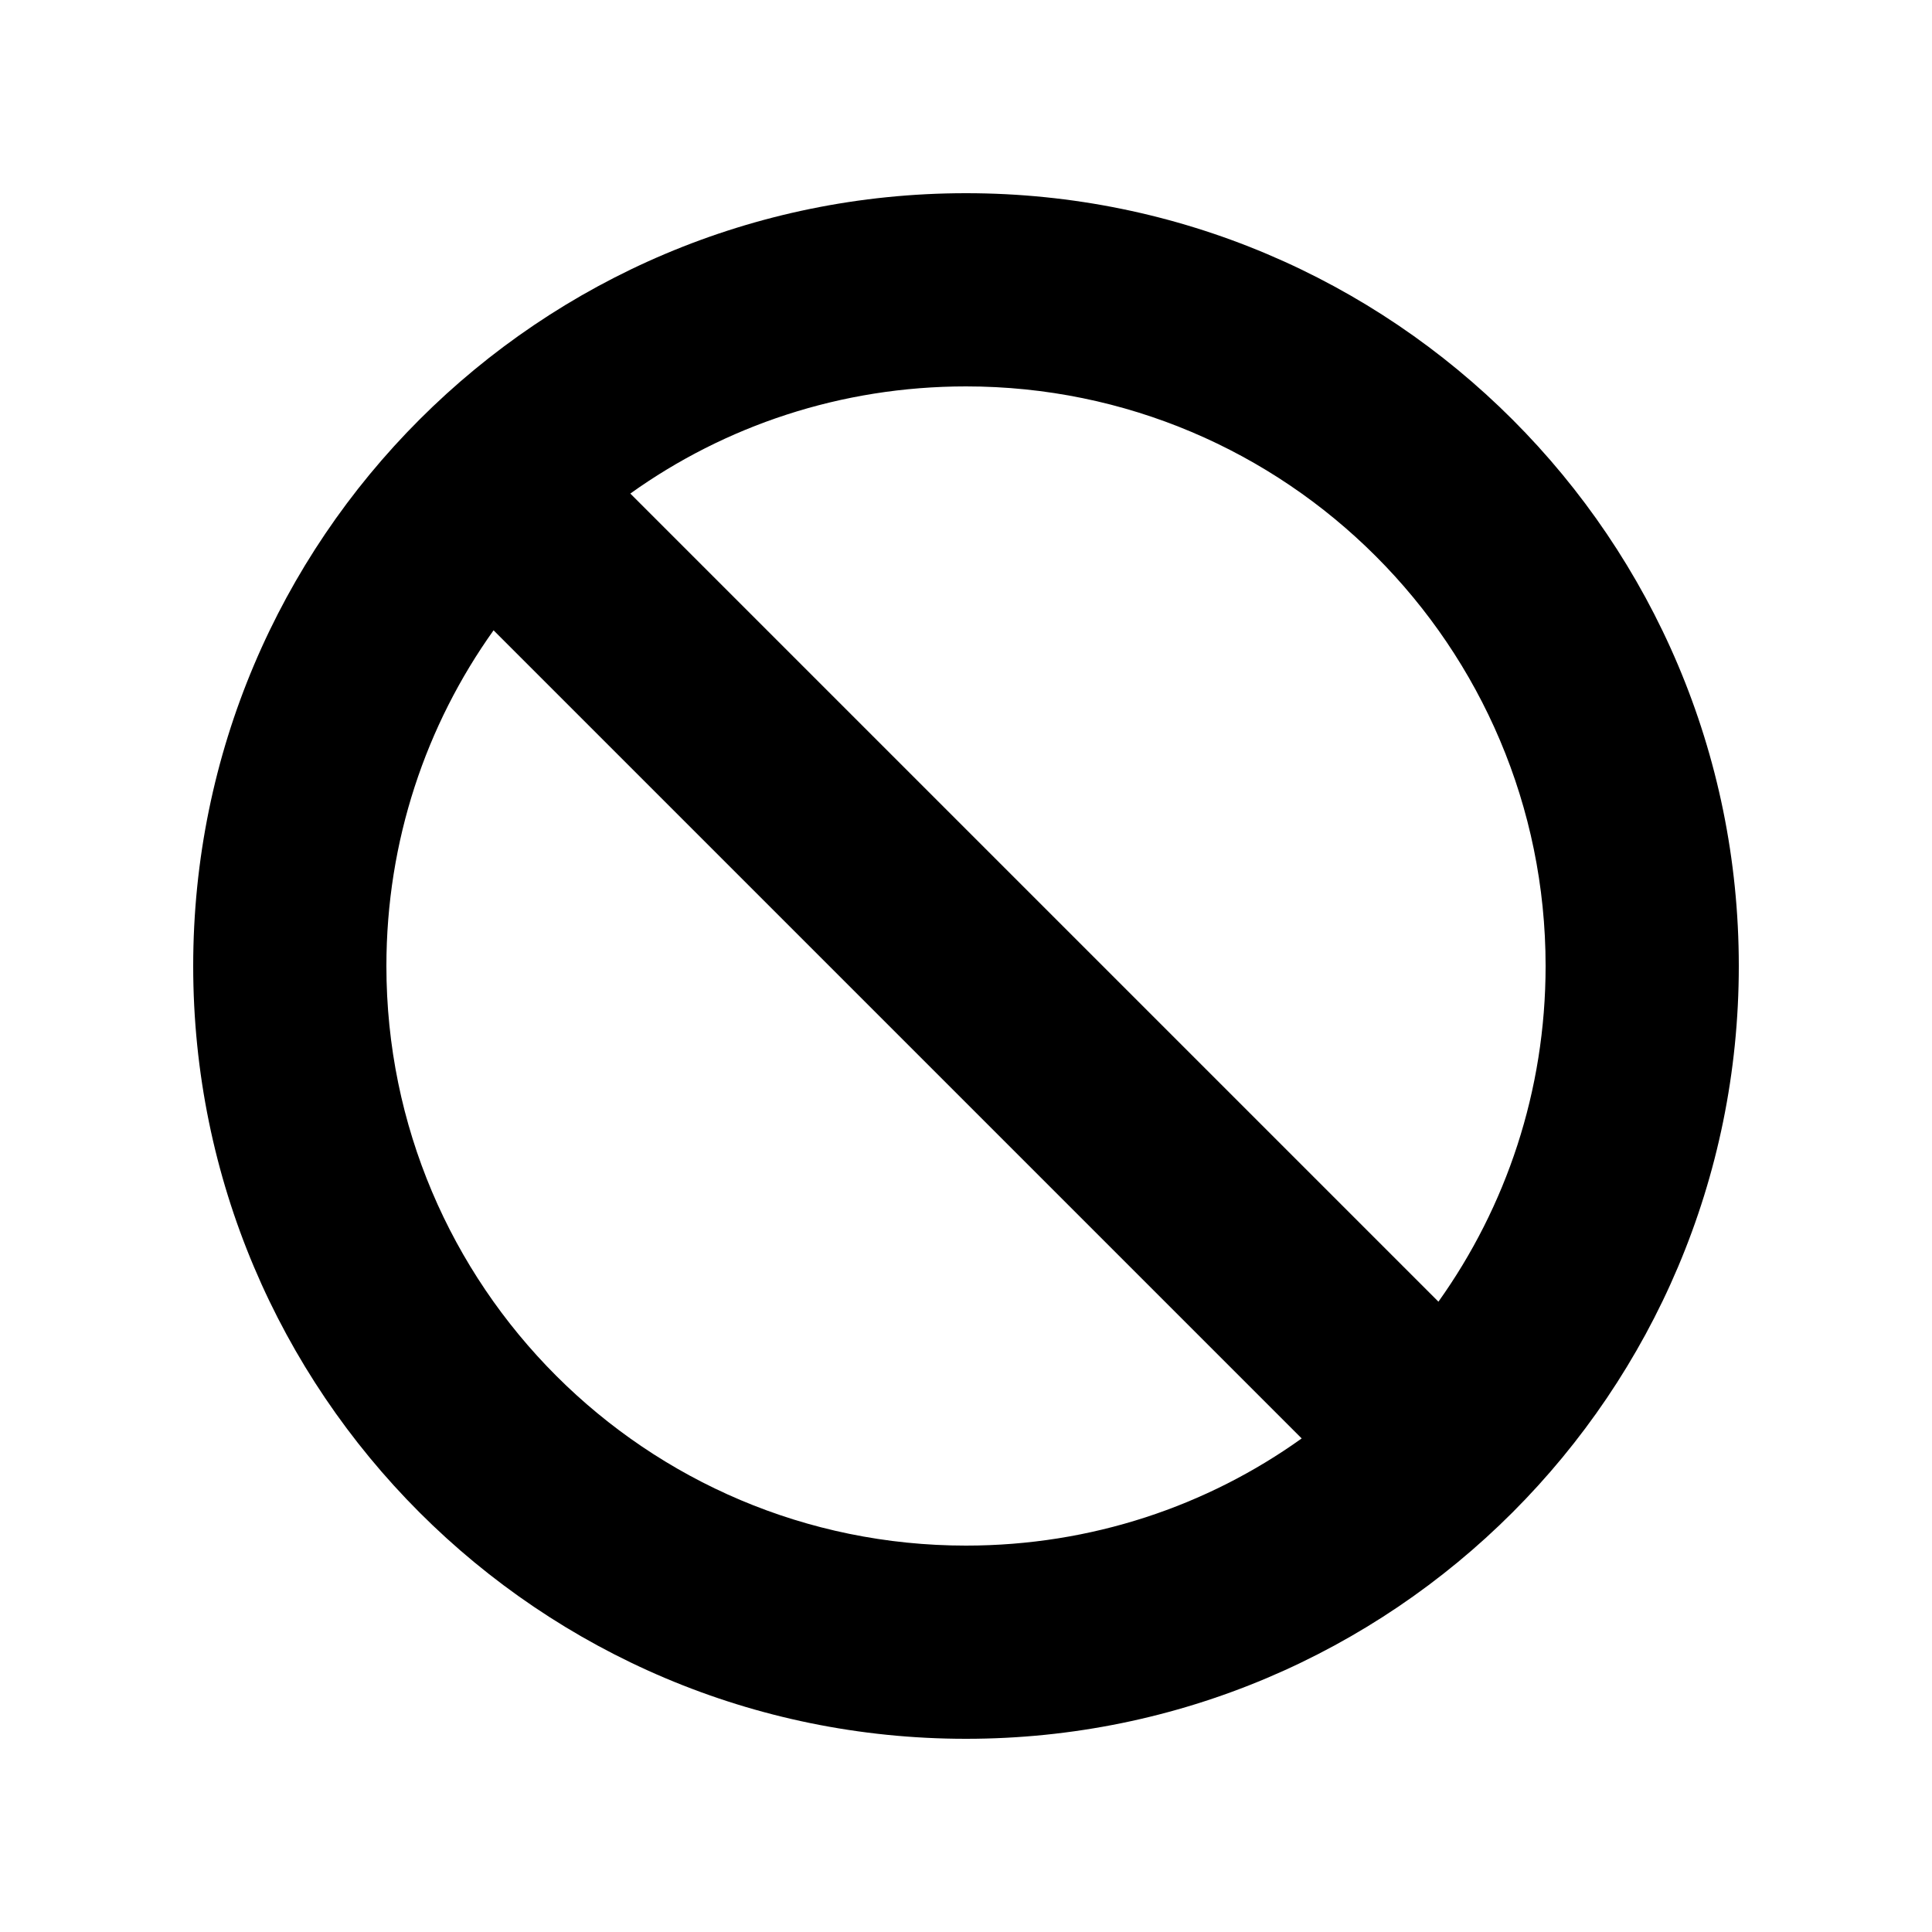
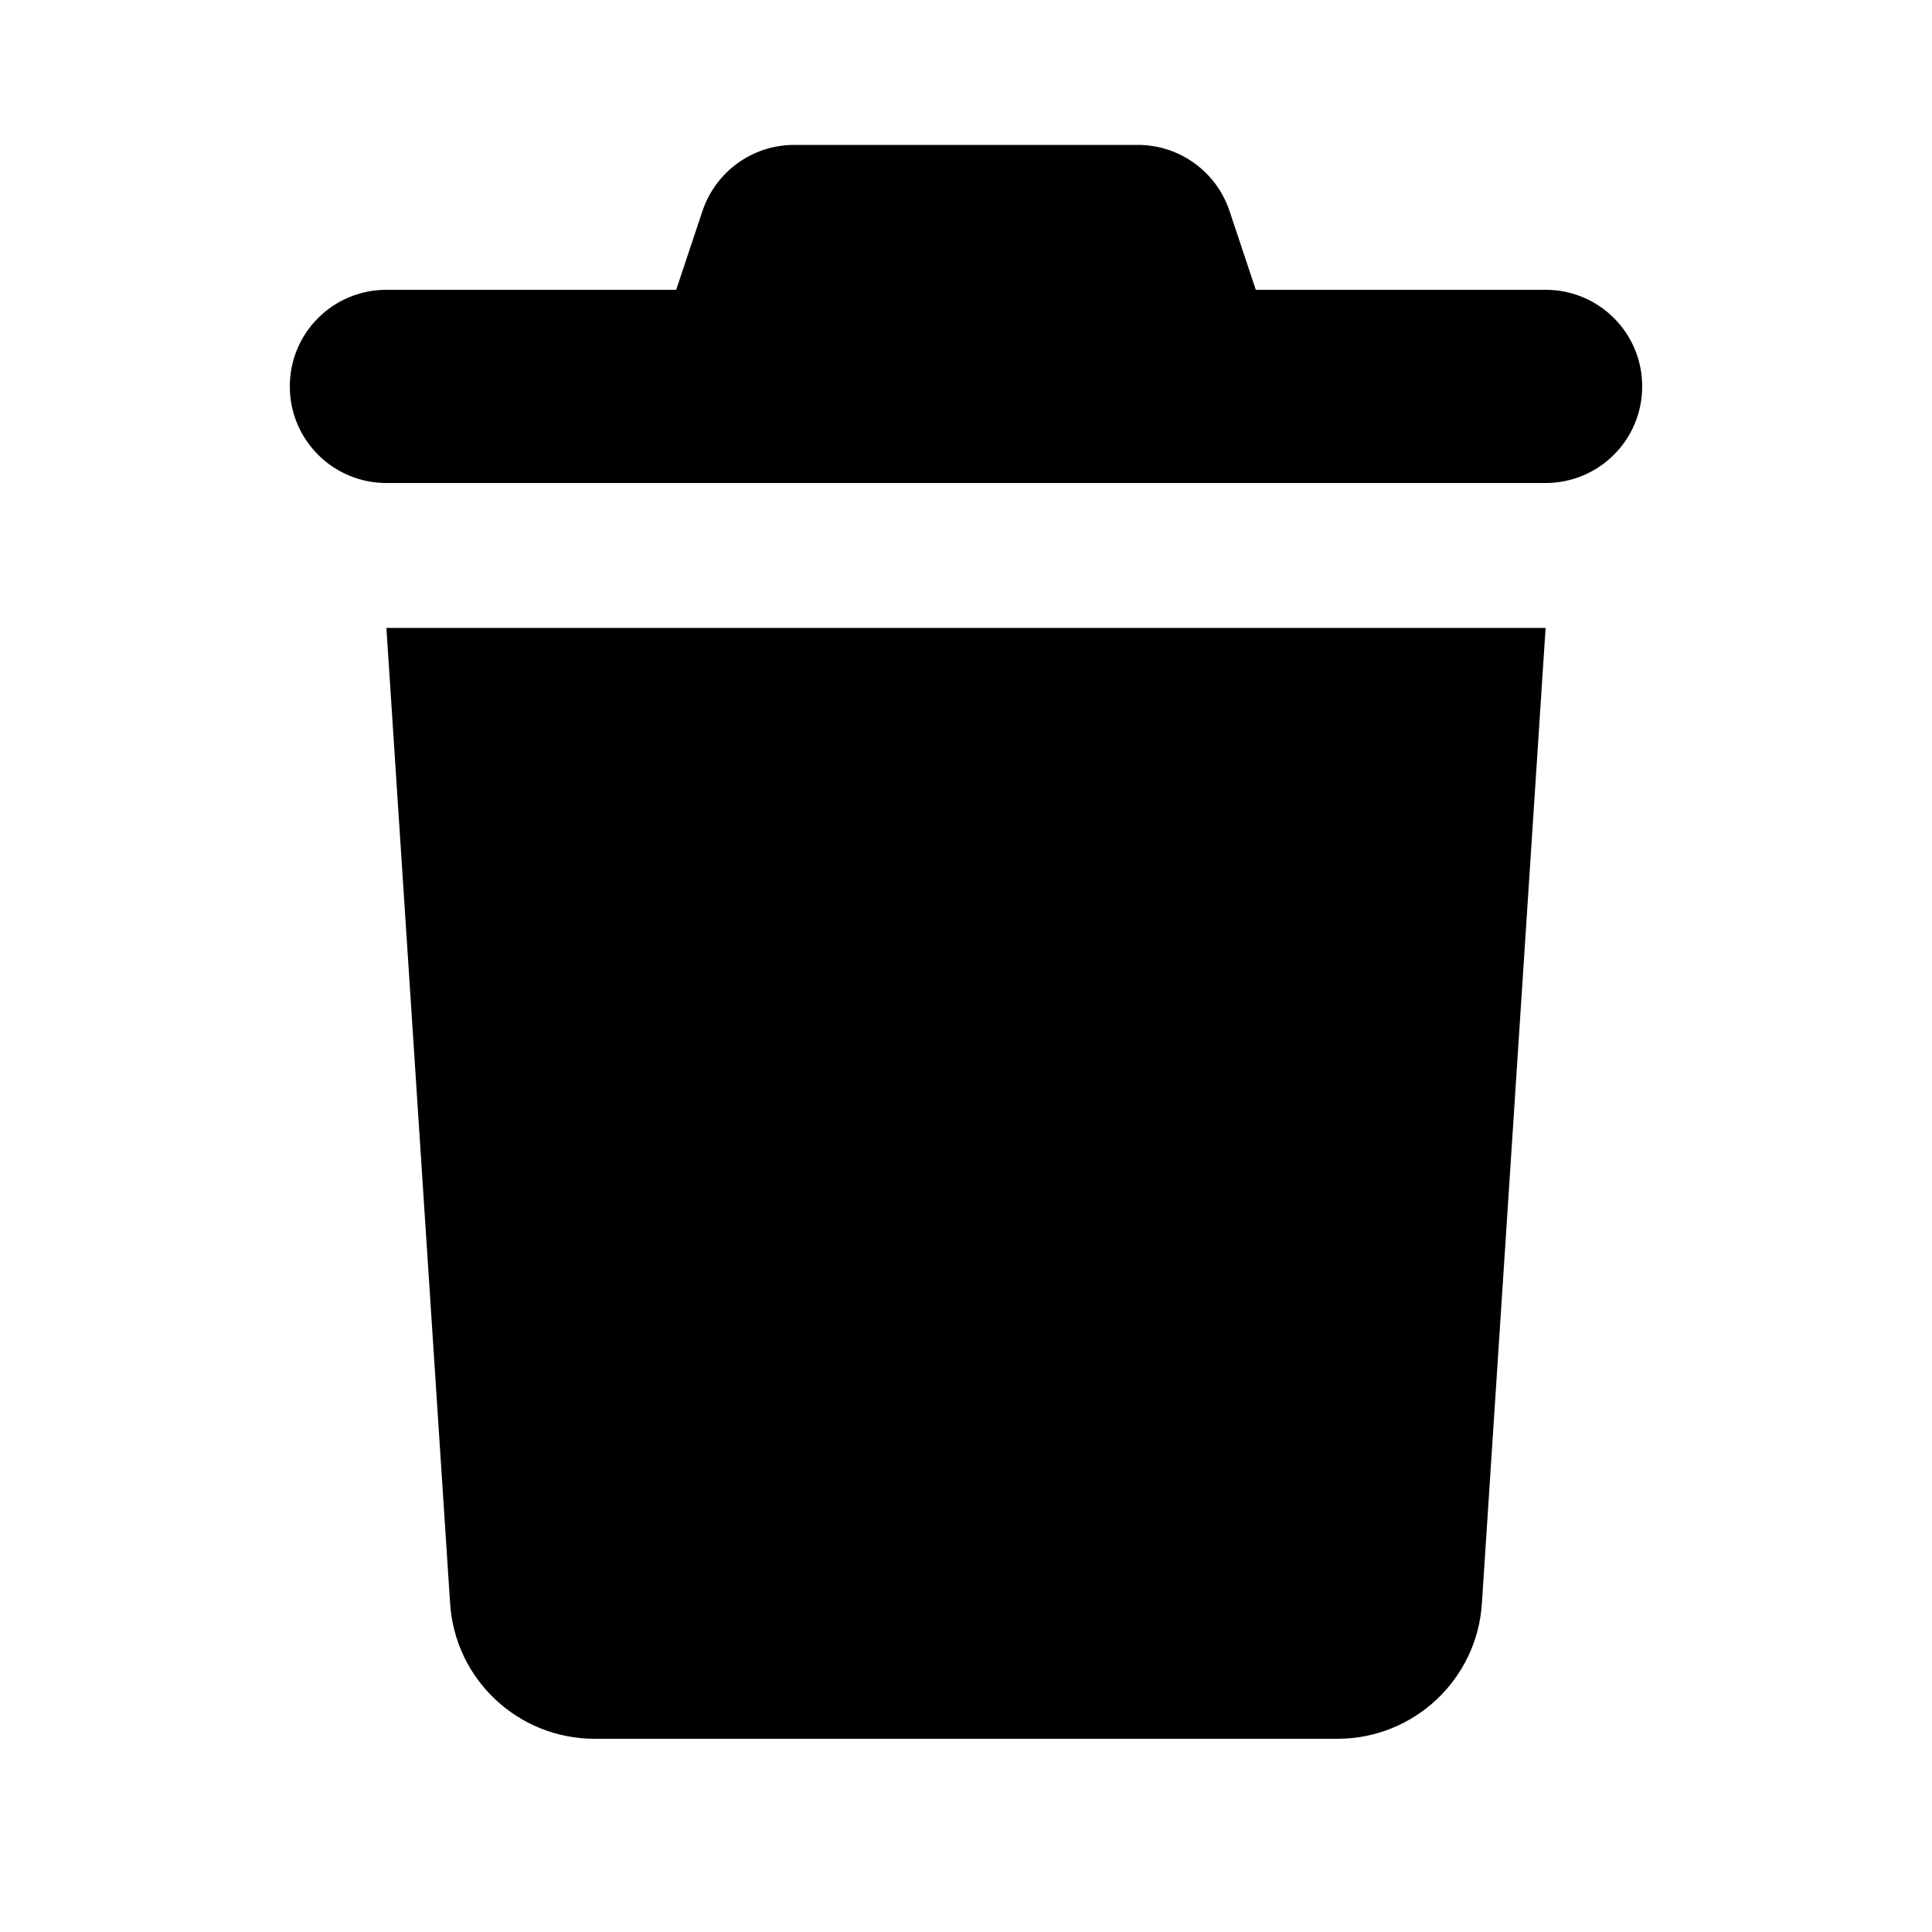
<svg xmlns="http://www.w3.org/2000/svg" viewBox="0 0 640 640">
-   <path d="M431.2 476.5L163.5 208.8C141.1 240.2 128 278.6 128 320C128 426 214 512 320 512C361.5 512 399.9 498.9 431.2 476.5zM476.5 431.2C498.9 399.8 512 361.4 512 320C512 214 426 128 320 128C278.5 128 240.1 141.1 208.8 163.5L476.5 431.2zM64 320C64 178.6 178.6 64 320 64C461.4 64 576 178.6 576 320C576 461.4 461.4 576 320 576C178.6 576 64 461.4 64 320z" />
+   <path d="M232.7 69.9L224 96L128 96C110.3 96 96 110.3 96 128C96 145.7 110.3 160 128 160L512 160C529.7 160 544 145.7 544 128C544 110.3 529.7 96 512 96L416 96L407.3 69.9C402.9 56.8 390.7 48 376.9 48L263.1 48C249.3 48 237.1 56.8 232.7 69.9zM512 208L128 208L149.1 531.1C150.7 556.4 171.7 576 197 576L443 576C468.3 576 489.3 556.4 490.9 531.1L512 208z" />
</svg>
